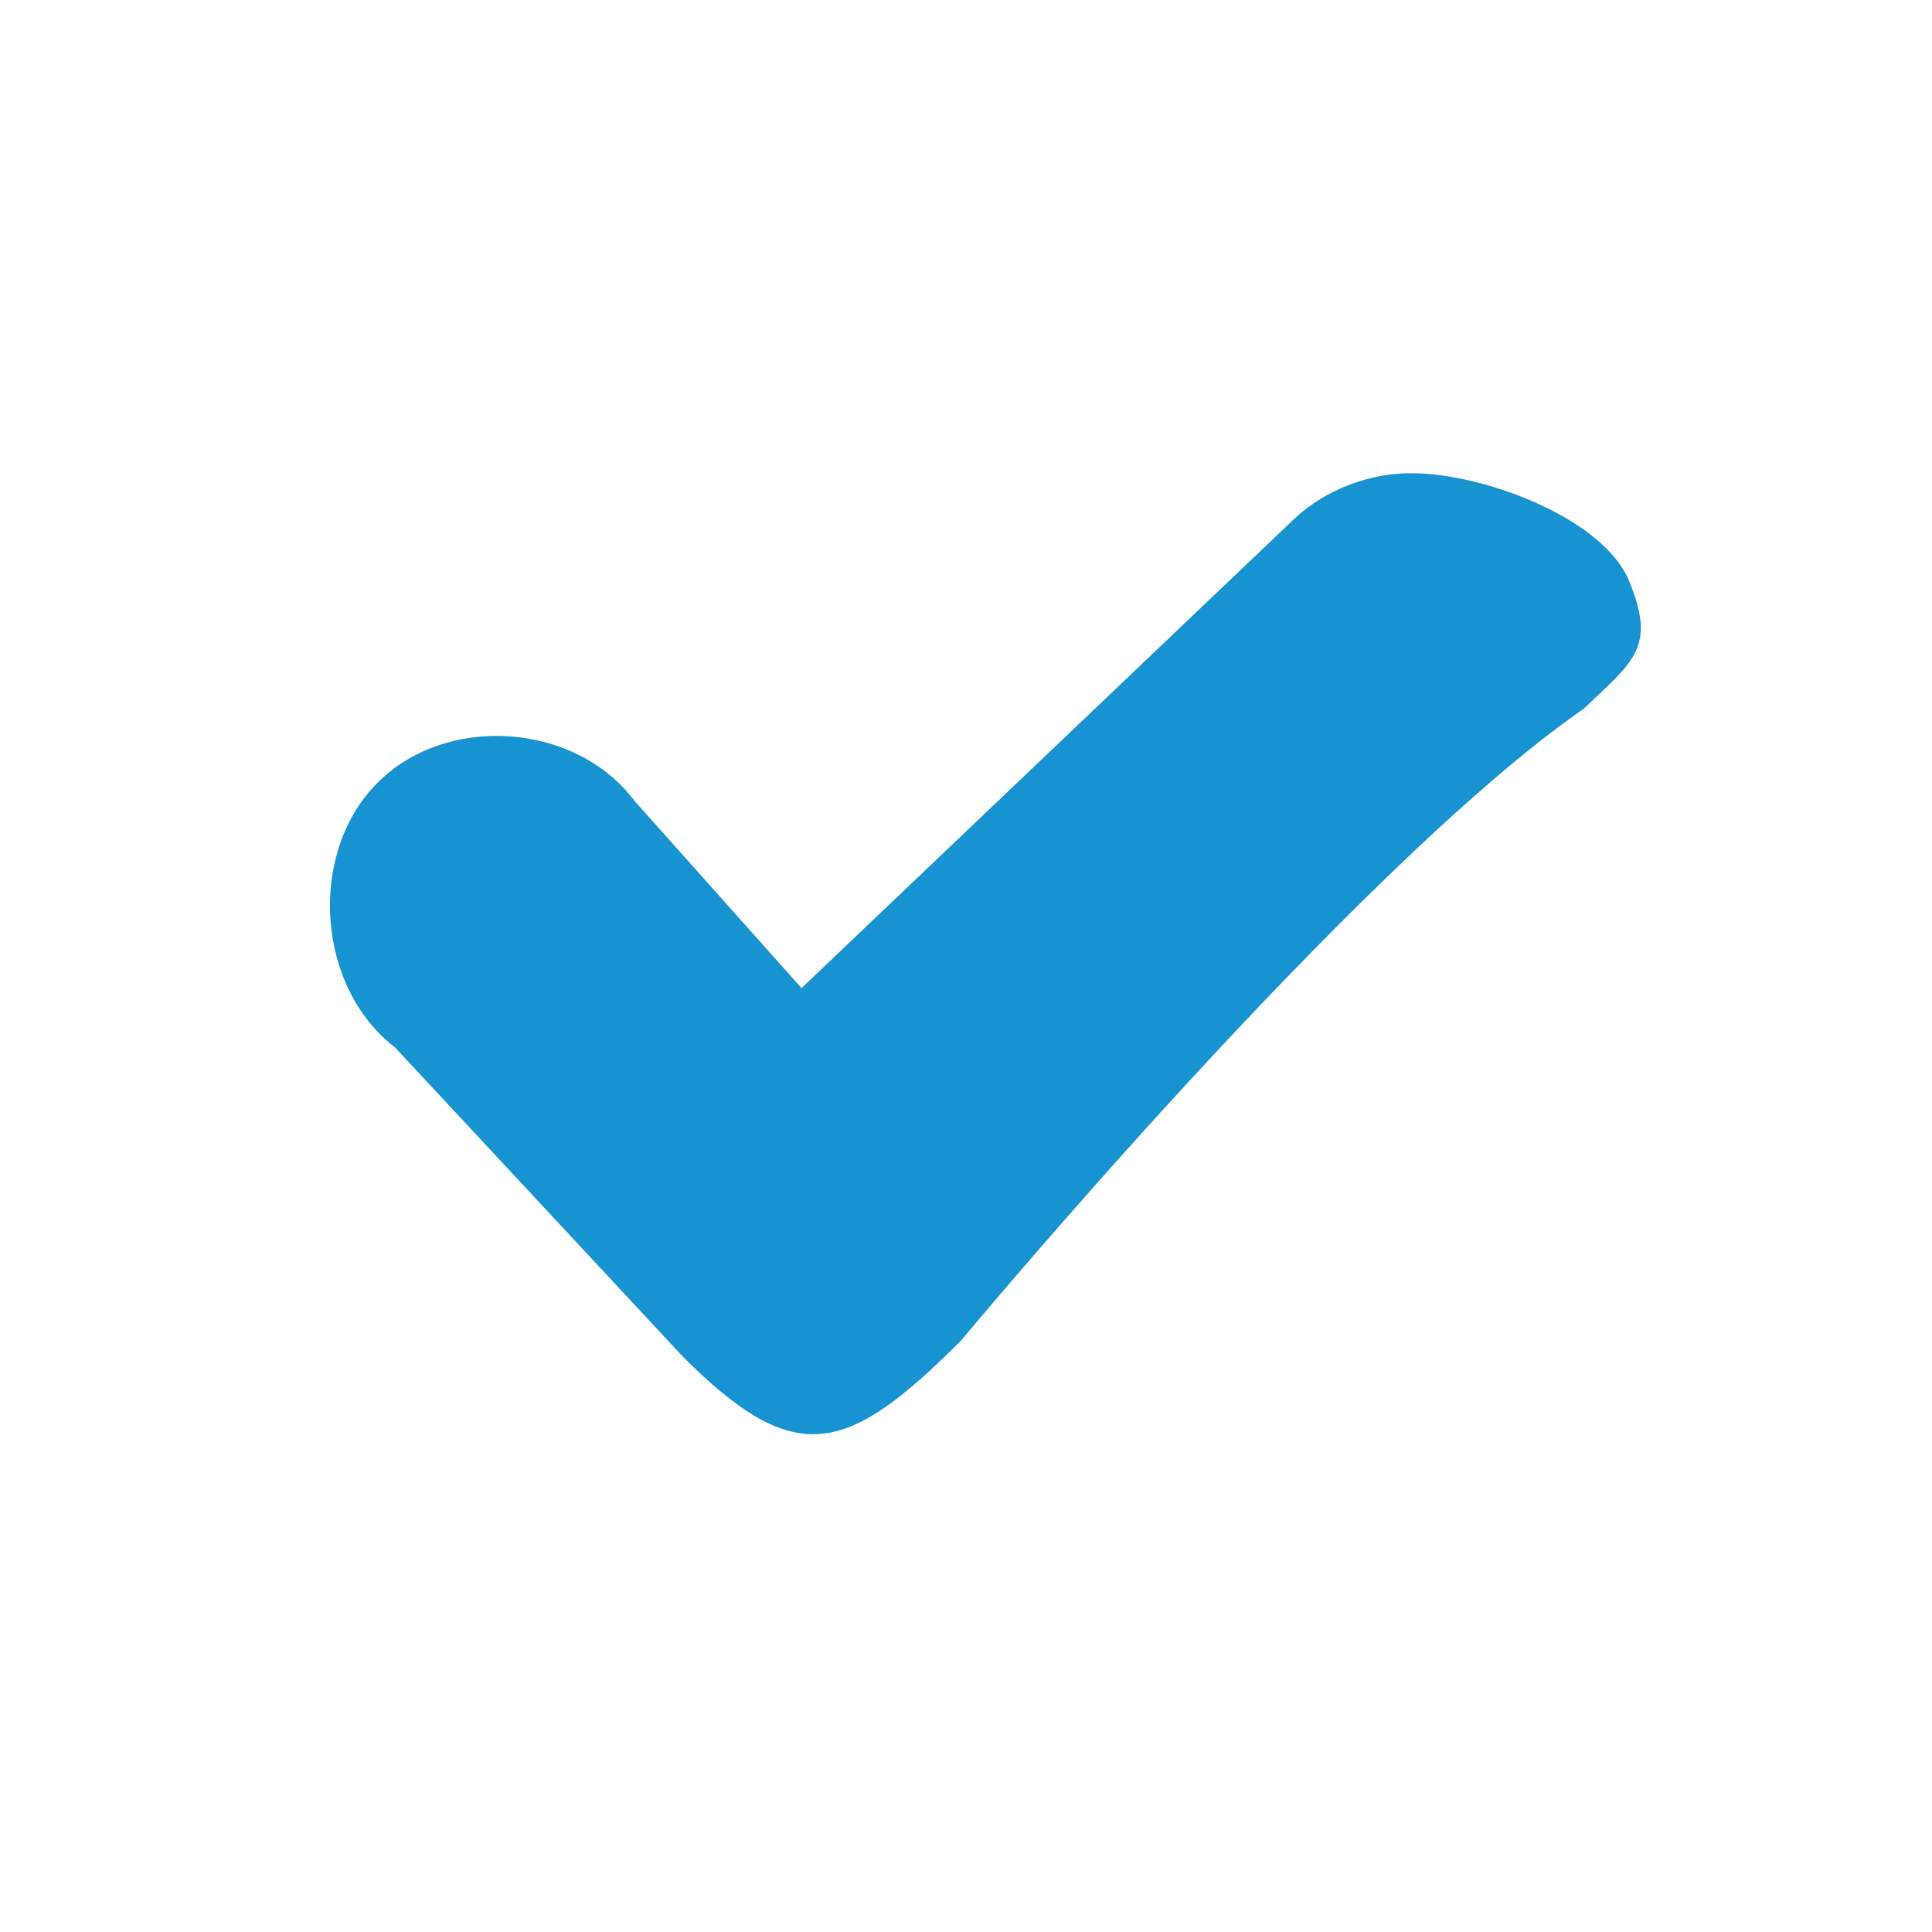
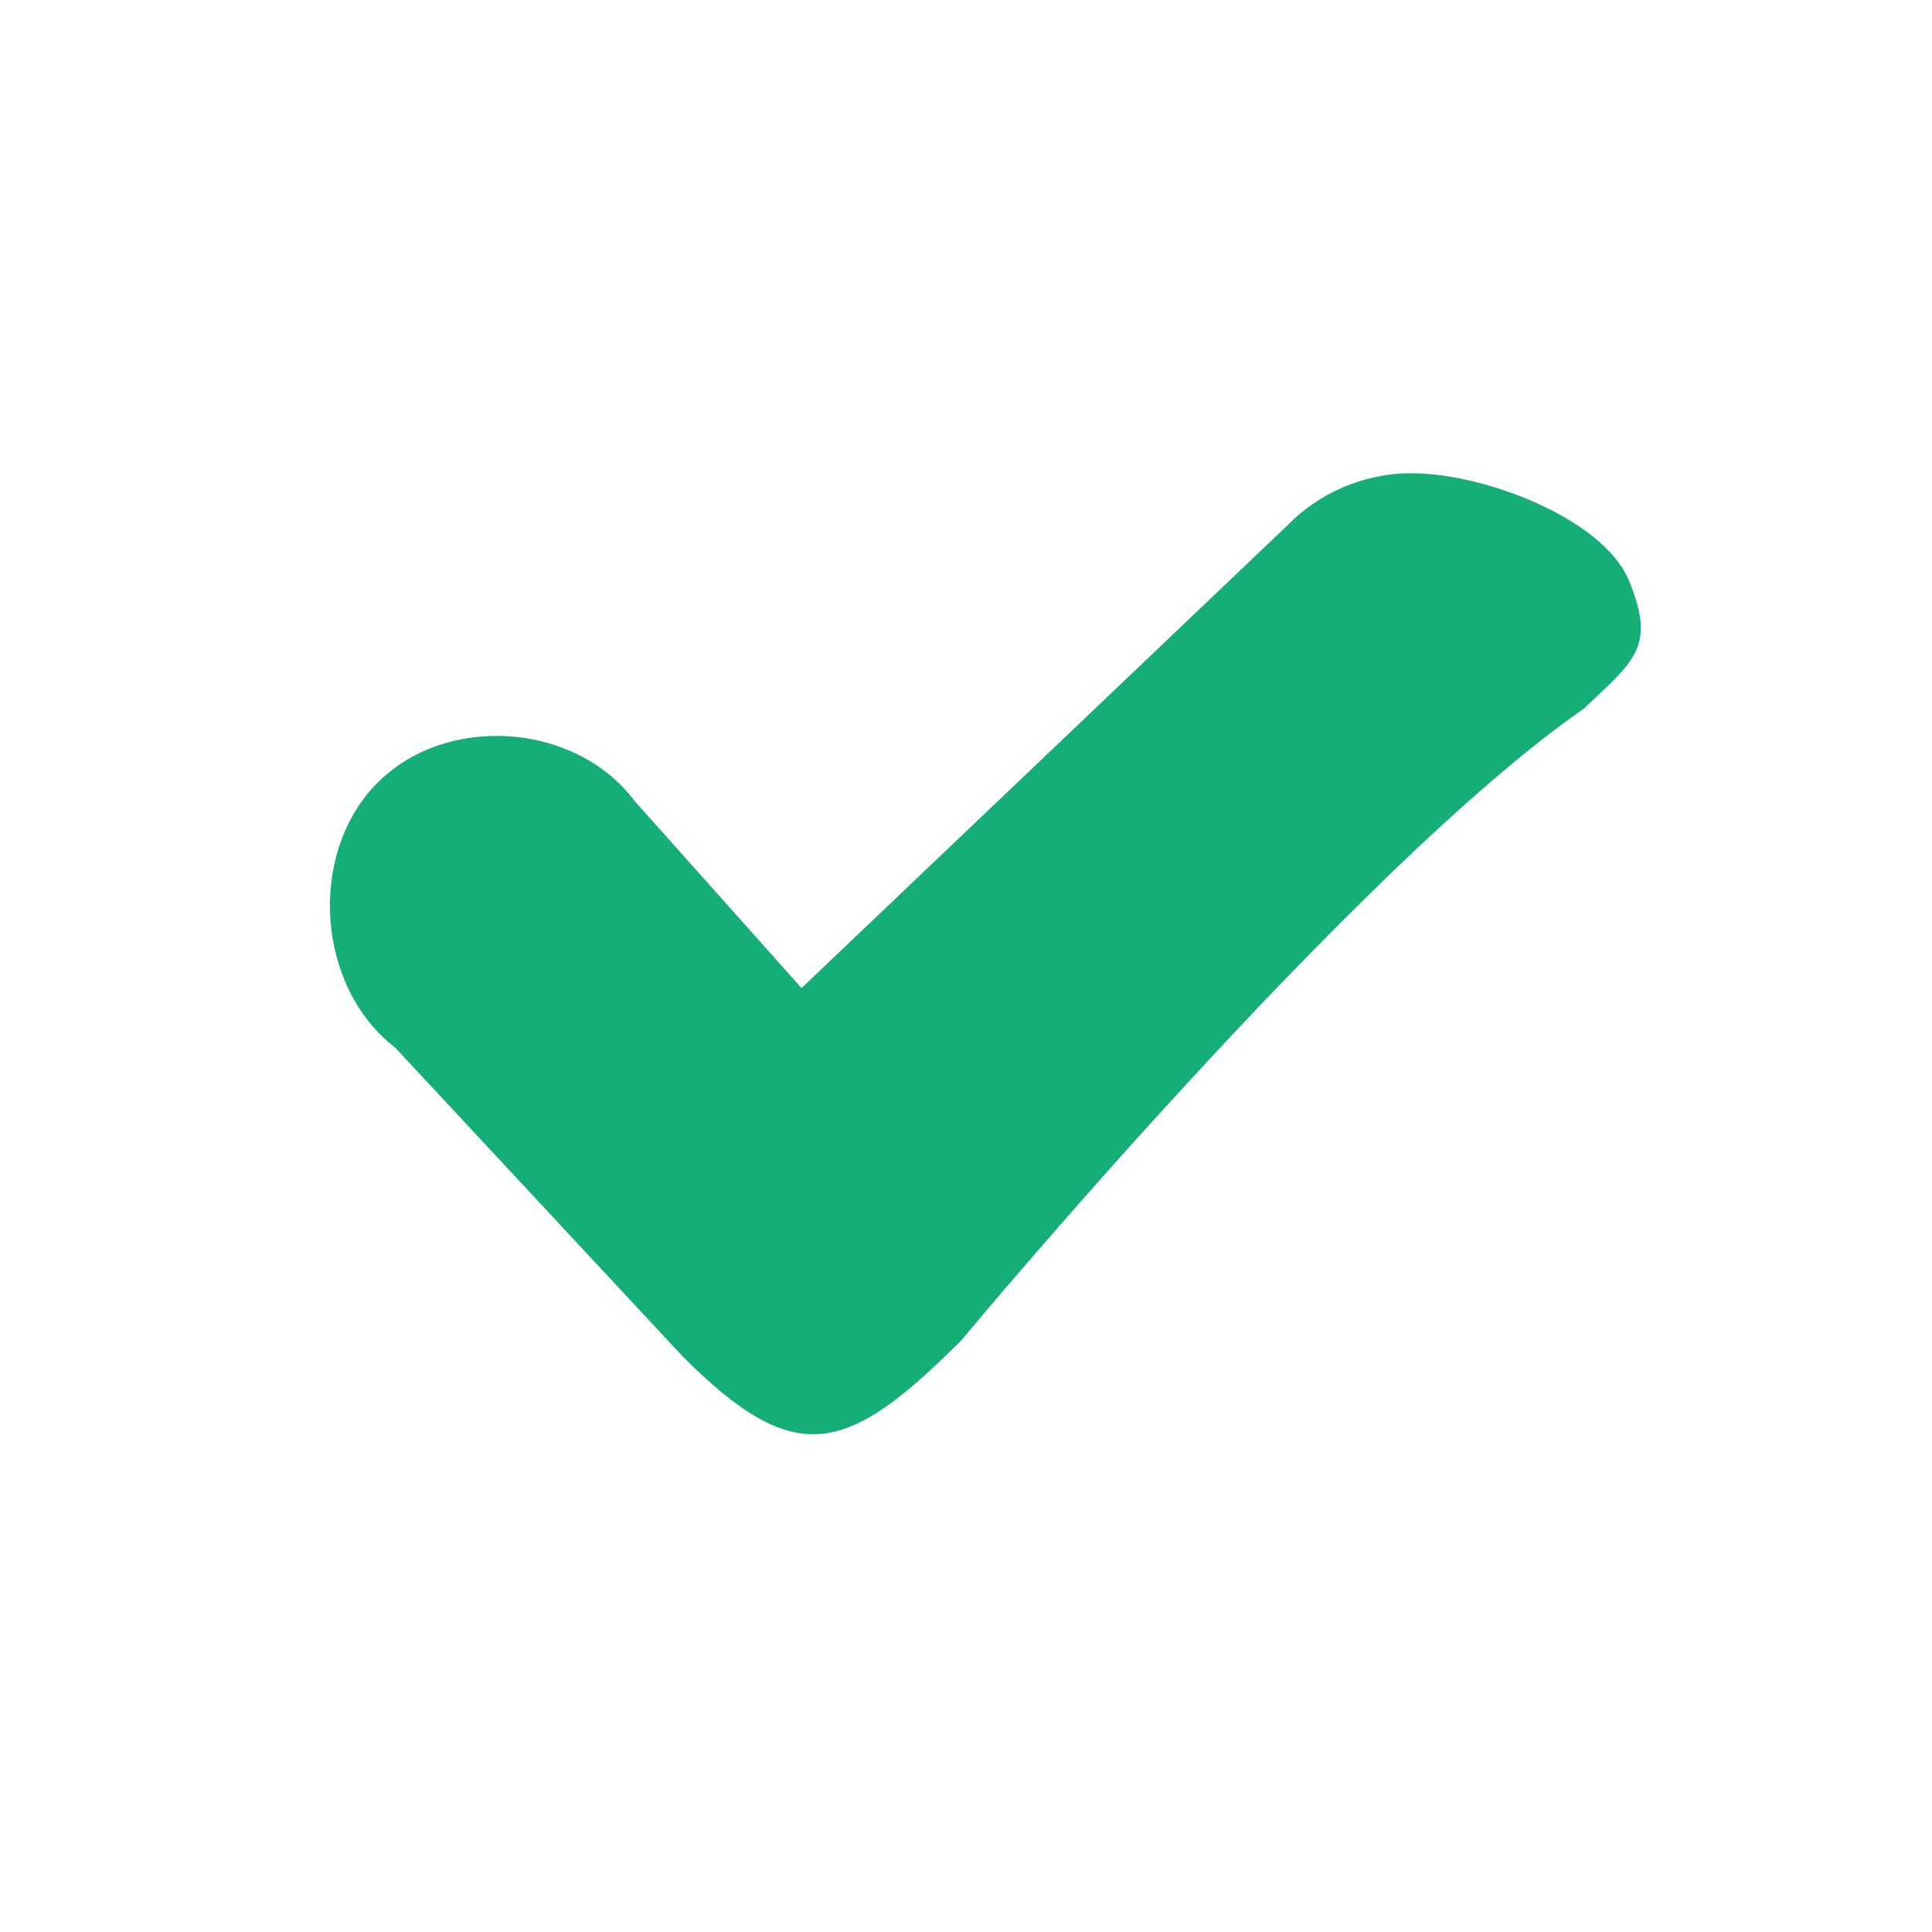
<svg xmlns="http://www.w3.org/2000/svg" xmlns:xlink="http://www.w3.org/1999/xlink" width="16" height="16" id="svg2" version="1.1">
  <defs id="defs4">
    <radialGradient xlink:href="#linearGradient3802" id="radialGradient3810" cx="8" cy="8" fx="7.958" fy="8.849" r="7" gradientUnits="userSpaceOnUse" gradientTransform="matrix(1.285714,-3.0612245e-8,3.0612246e-8,1.285714,-2.285715,-2.285714)" />
    <linearGradient id="linearGradient3802">
      <stop style="stop-color:#eeeeec;stop-opacity:1;" offset="0" id="stop3804" />
      <stop id="stop3812" offset="0.5" style="stop-color:#e4e4e1;stop-opacity:1;" />
      <stop style="stop-color:#949493;stop-opacity:1;" offset="1" id="stop3806" />
    </linearGradient>
    <radialGradient r="7" fy="8.849" fx="7.958" cy="8" cx="8" gradientTransform="matrix(1.285714,-3.0612245e-8,3.0612246e-8,1.285714,-2.285715,-2.285714)" gradientUnits="userSpaceOnUse" id="radialGradient3006" xlink:href="#linearGradient3802" />
  </defs>
  <g id="layer1" transform="translate(0,-1036.362)">
-     <path style="font-size:medium;font-style:normal;font-variant:normal;font-weight:normal;font-stretch:normal;text-indent:0;text-align:start;text-decoration:none;line-height:normal;letter-spacing:normal;word-spacing:normal;text-transform:none;direction:ltr;block-progression:tb;writing-mode:lr-tb;text-anchor:start;baseline-shift:baseline;color:#000000;fill:#1793d1;fill-opacity:1;stroke:none;stroke-width:2.9;marker:none;visibility:visible;display:inline;overflow:visible;enable-background:accumulate;font-family:Sans;-inkscape-font-specification:Sans" d="m 11.653,1040.281 c -0.366,0.01 -0.727,0.162 -0.986,0.427 l -4.029,3.837 -1.382,-1.549 c -0.492,-0.656 -1.571,-0.727 -2.141,-0.14 -0.57,0.587 -0.491,1.685 0.157,2.181 l 2.383,2.56 c 0.937,0.937 1.359,0.812 2.305,-0.134 0,0 3.25,-3.91 5.156,-5.232 0.421,-0.399 0.597,-0.51 0.378,-1.052 -0.219,-0.542 -1.266,-0.916 -1.841,-0.897 z" id="path5174" />
+     <path style="font-size:medium;font-style:normal;font-variant:normal;font-weight:normal;font-stretch:normal;text-indent:0;text-align:start;text-decoration:none;line-height:normal;letter-spacing:normal;word-spacing:normal;text-transform:none;direction:ltr;block-progression:tb;writing-mode:lr-tb;text-anchor:start;baseline-shift:baseline;color:#000000;fill:#14ae76;fill-opacity:1;stroke:none;stroke-width:2.9;marker:none;visibility:visible;display:inline;overflow:visible;enable-background:accumulate;font-family:Sans;-inkscape-font-specification:Sans" d="m 11.653,1040.281 c -0.366,0.01 -0.727,0.162 -0.986,0.427 l -4.029,3.837 -1.382,-1.549 c -0.492,-0.656 -1.571,-0.727 -2.141,-0.14 -0.57,0.587 -0.491,1.685 0.157,2.181 l 2.383,2.56 c 0.937,0.937 1.359,0.812 2.305,-0.134 0,0 3.25,-3.91 5.156,-5.232 0.421,-0.399 0.597,-0.51 0.378,-1.052 -0.219,-0.542 -1.266,-0.916 -1.841,-0.897 z" id="path5174" />
  </g>
</svg>
